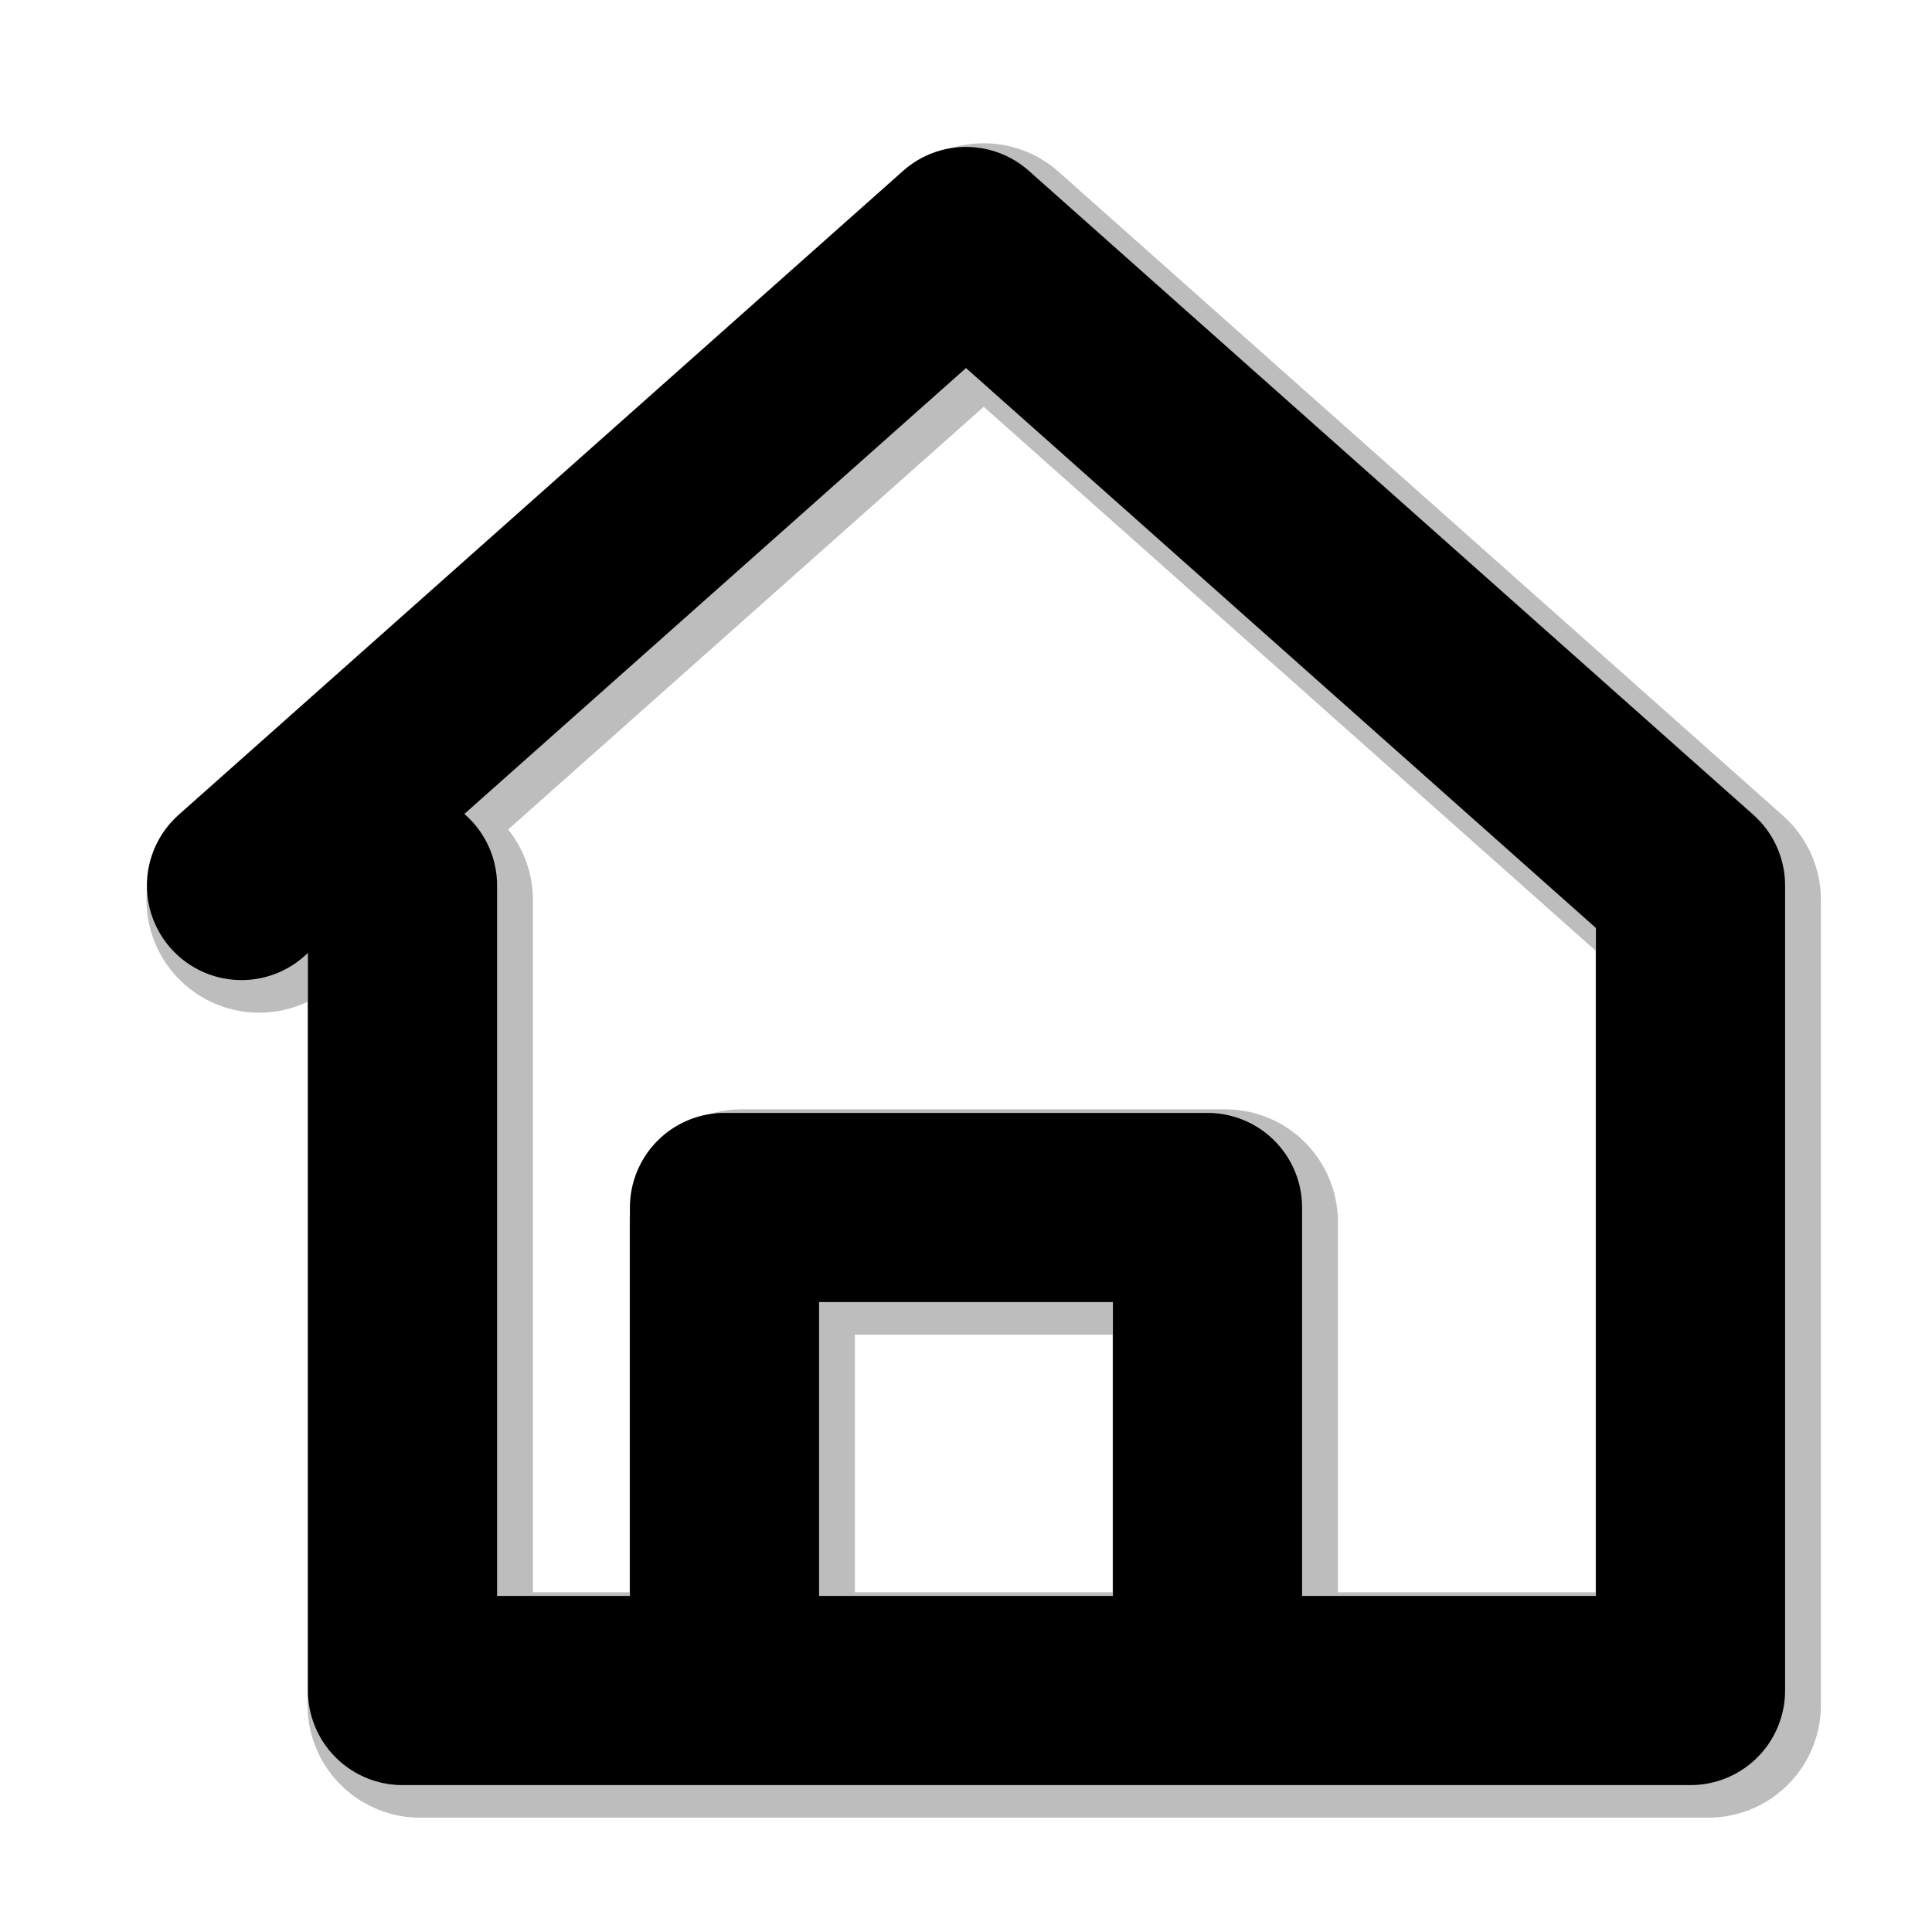
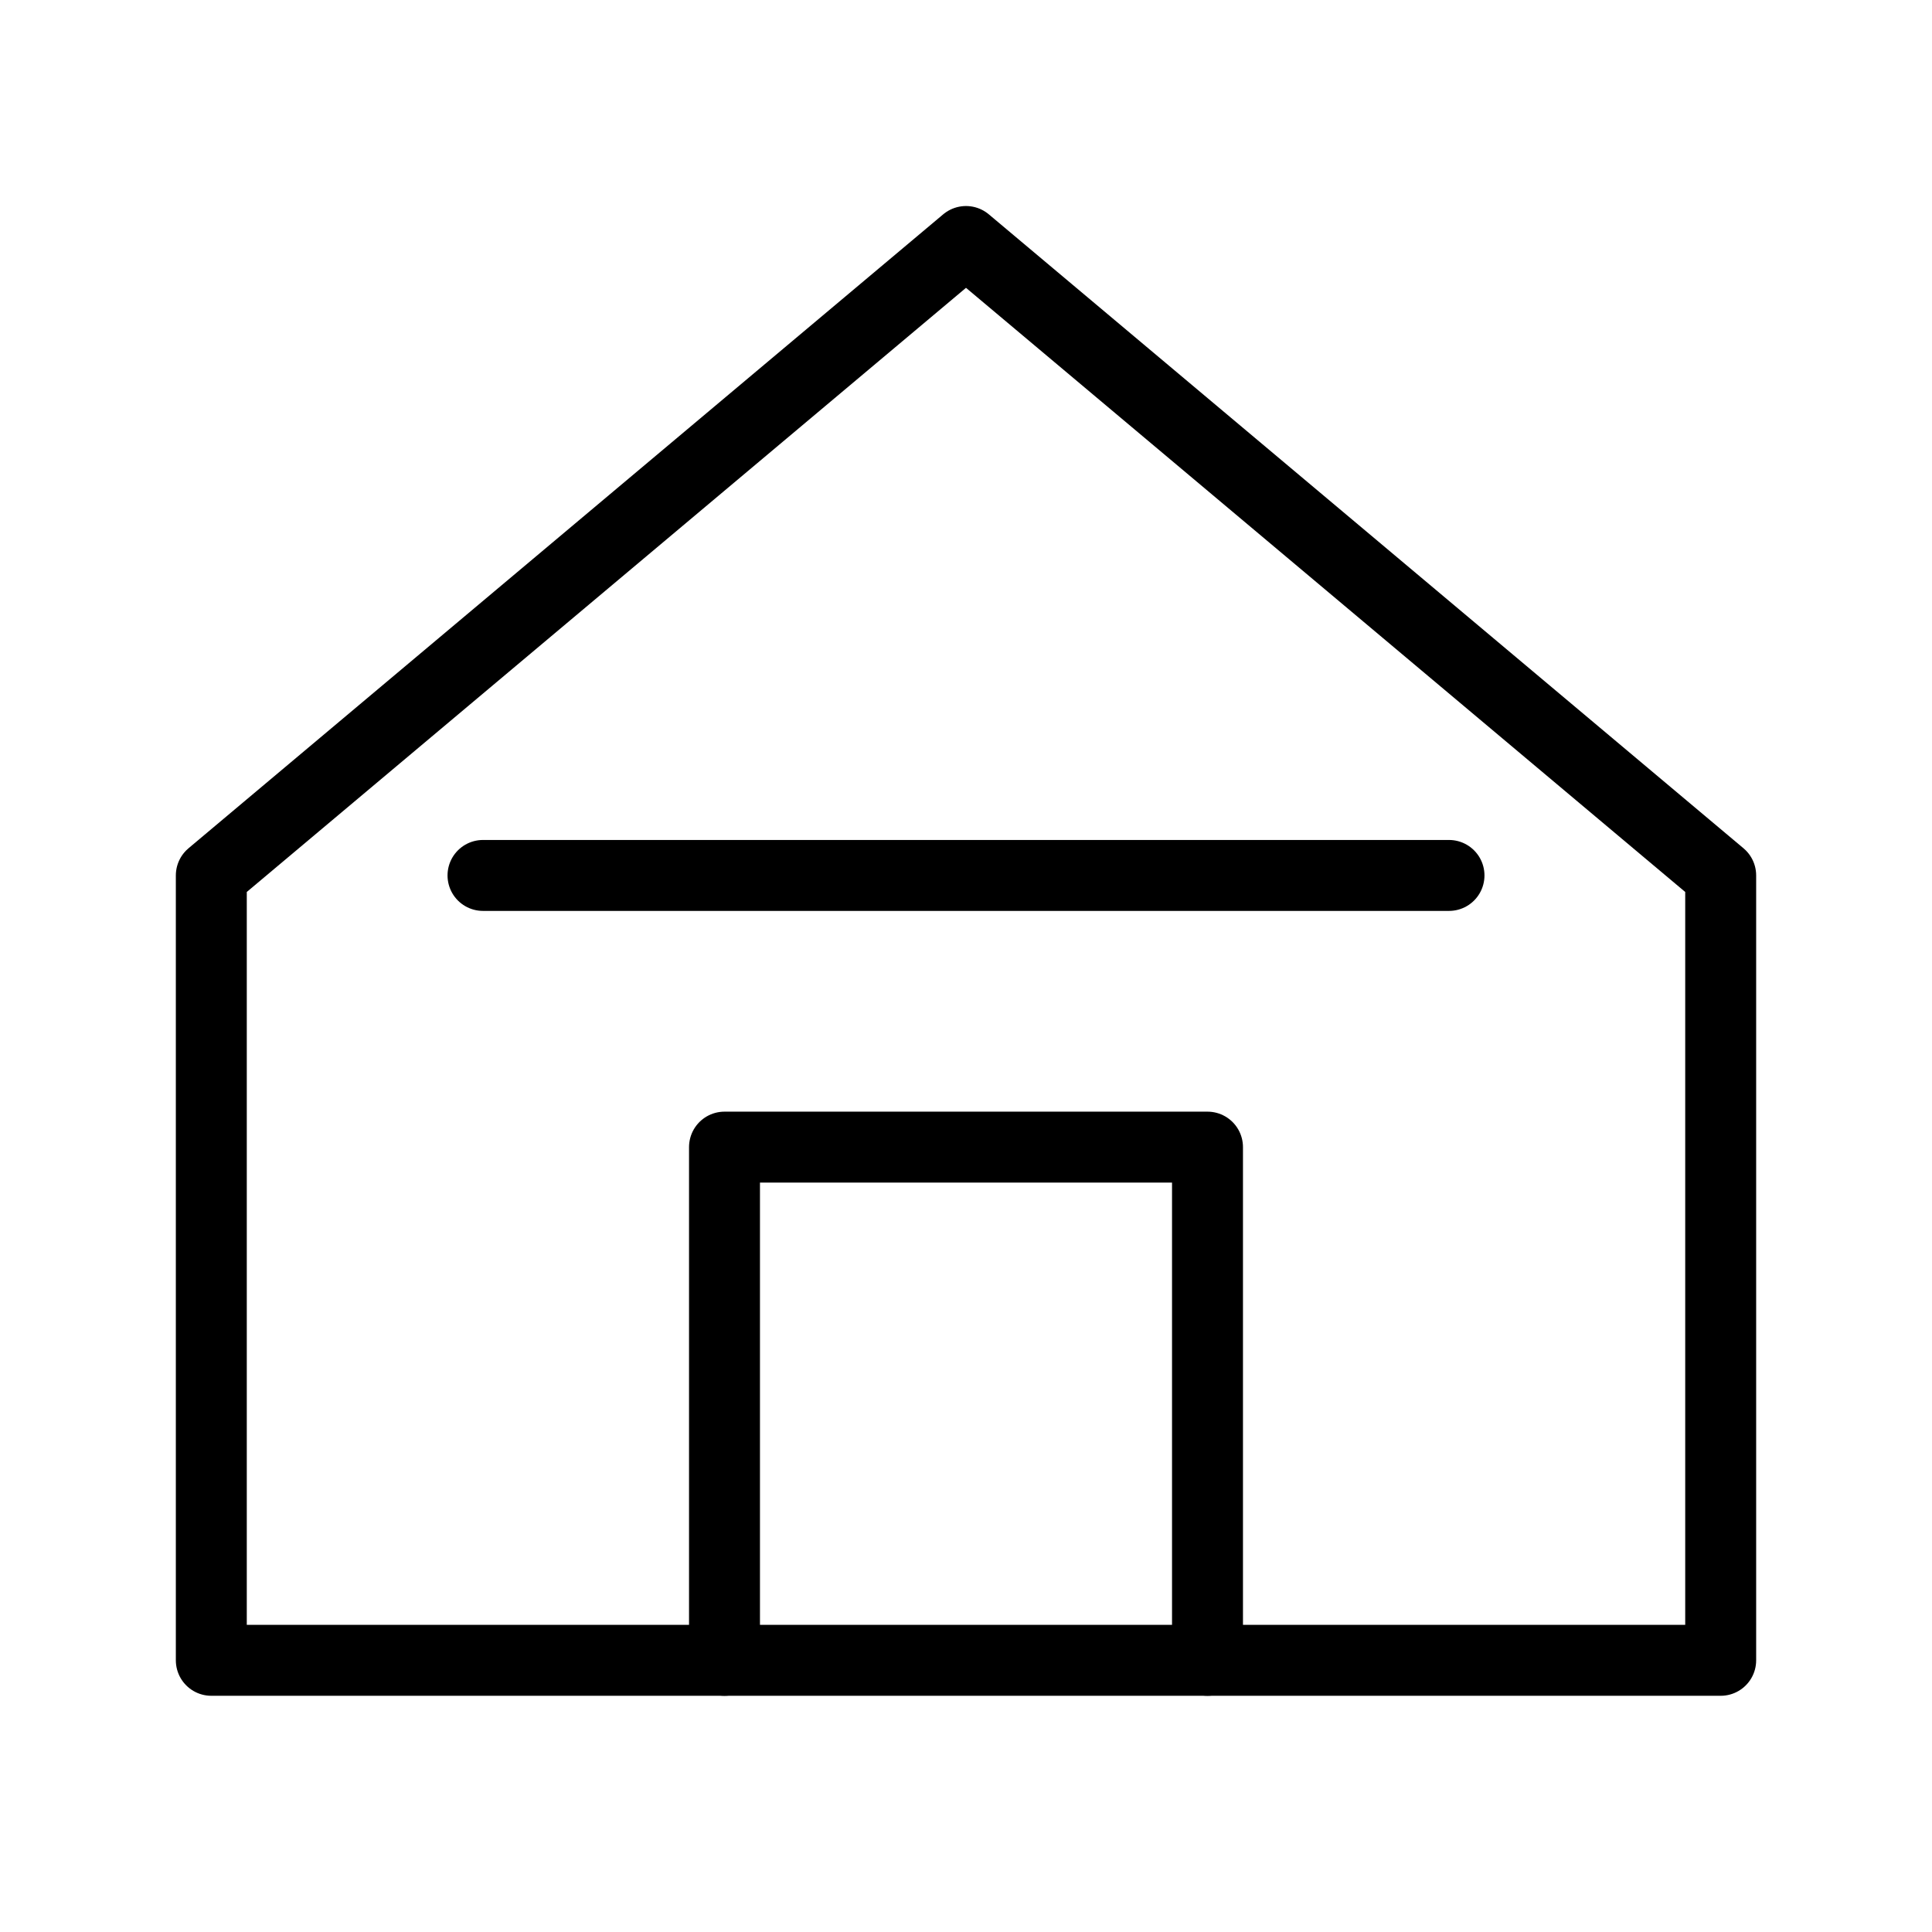
- <svg xmlns="http://www.w3.org/2000/svg" viewBox="0 0 24 24" width="64" height="64" fill="none" stroke="currentColor" stroke-width="2.25" stroke-linecap="round" stroke-linejoin="round">
-   <path d="M3 11 L12 3 L21 11 V21 H5 V11 M9 21 V15 H15 V21" opacity=".26" transform="translate(.22 .18)" stroke-width="2.8" />
-   <path d="M3 11 L12 3 L21 11 V21 H5 V11 M9 21 V15 H15 V21" stroke-width="2.35" />
+ <svg xmlns="http://www.w3.org/2000/svg" viewBox="0 0 64 64" width="64" height="64" fill="none" stroke="currentColor" stroke-width="2.35" stroke-linecap="round" stroke-linejoin="round">
+   <path d="m7 29 25-21 25 21v26H7V29Z" />
+   <path d="M24 55V38h16v17M16 29h32" />
</svg>
